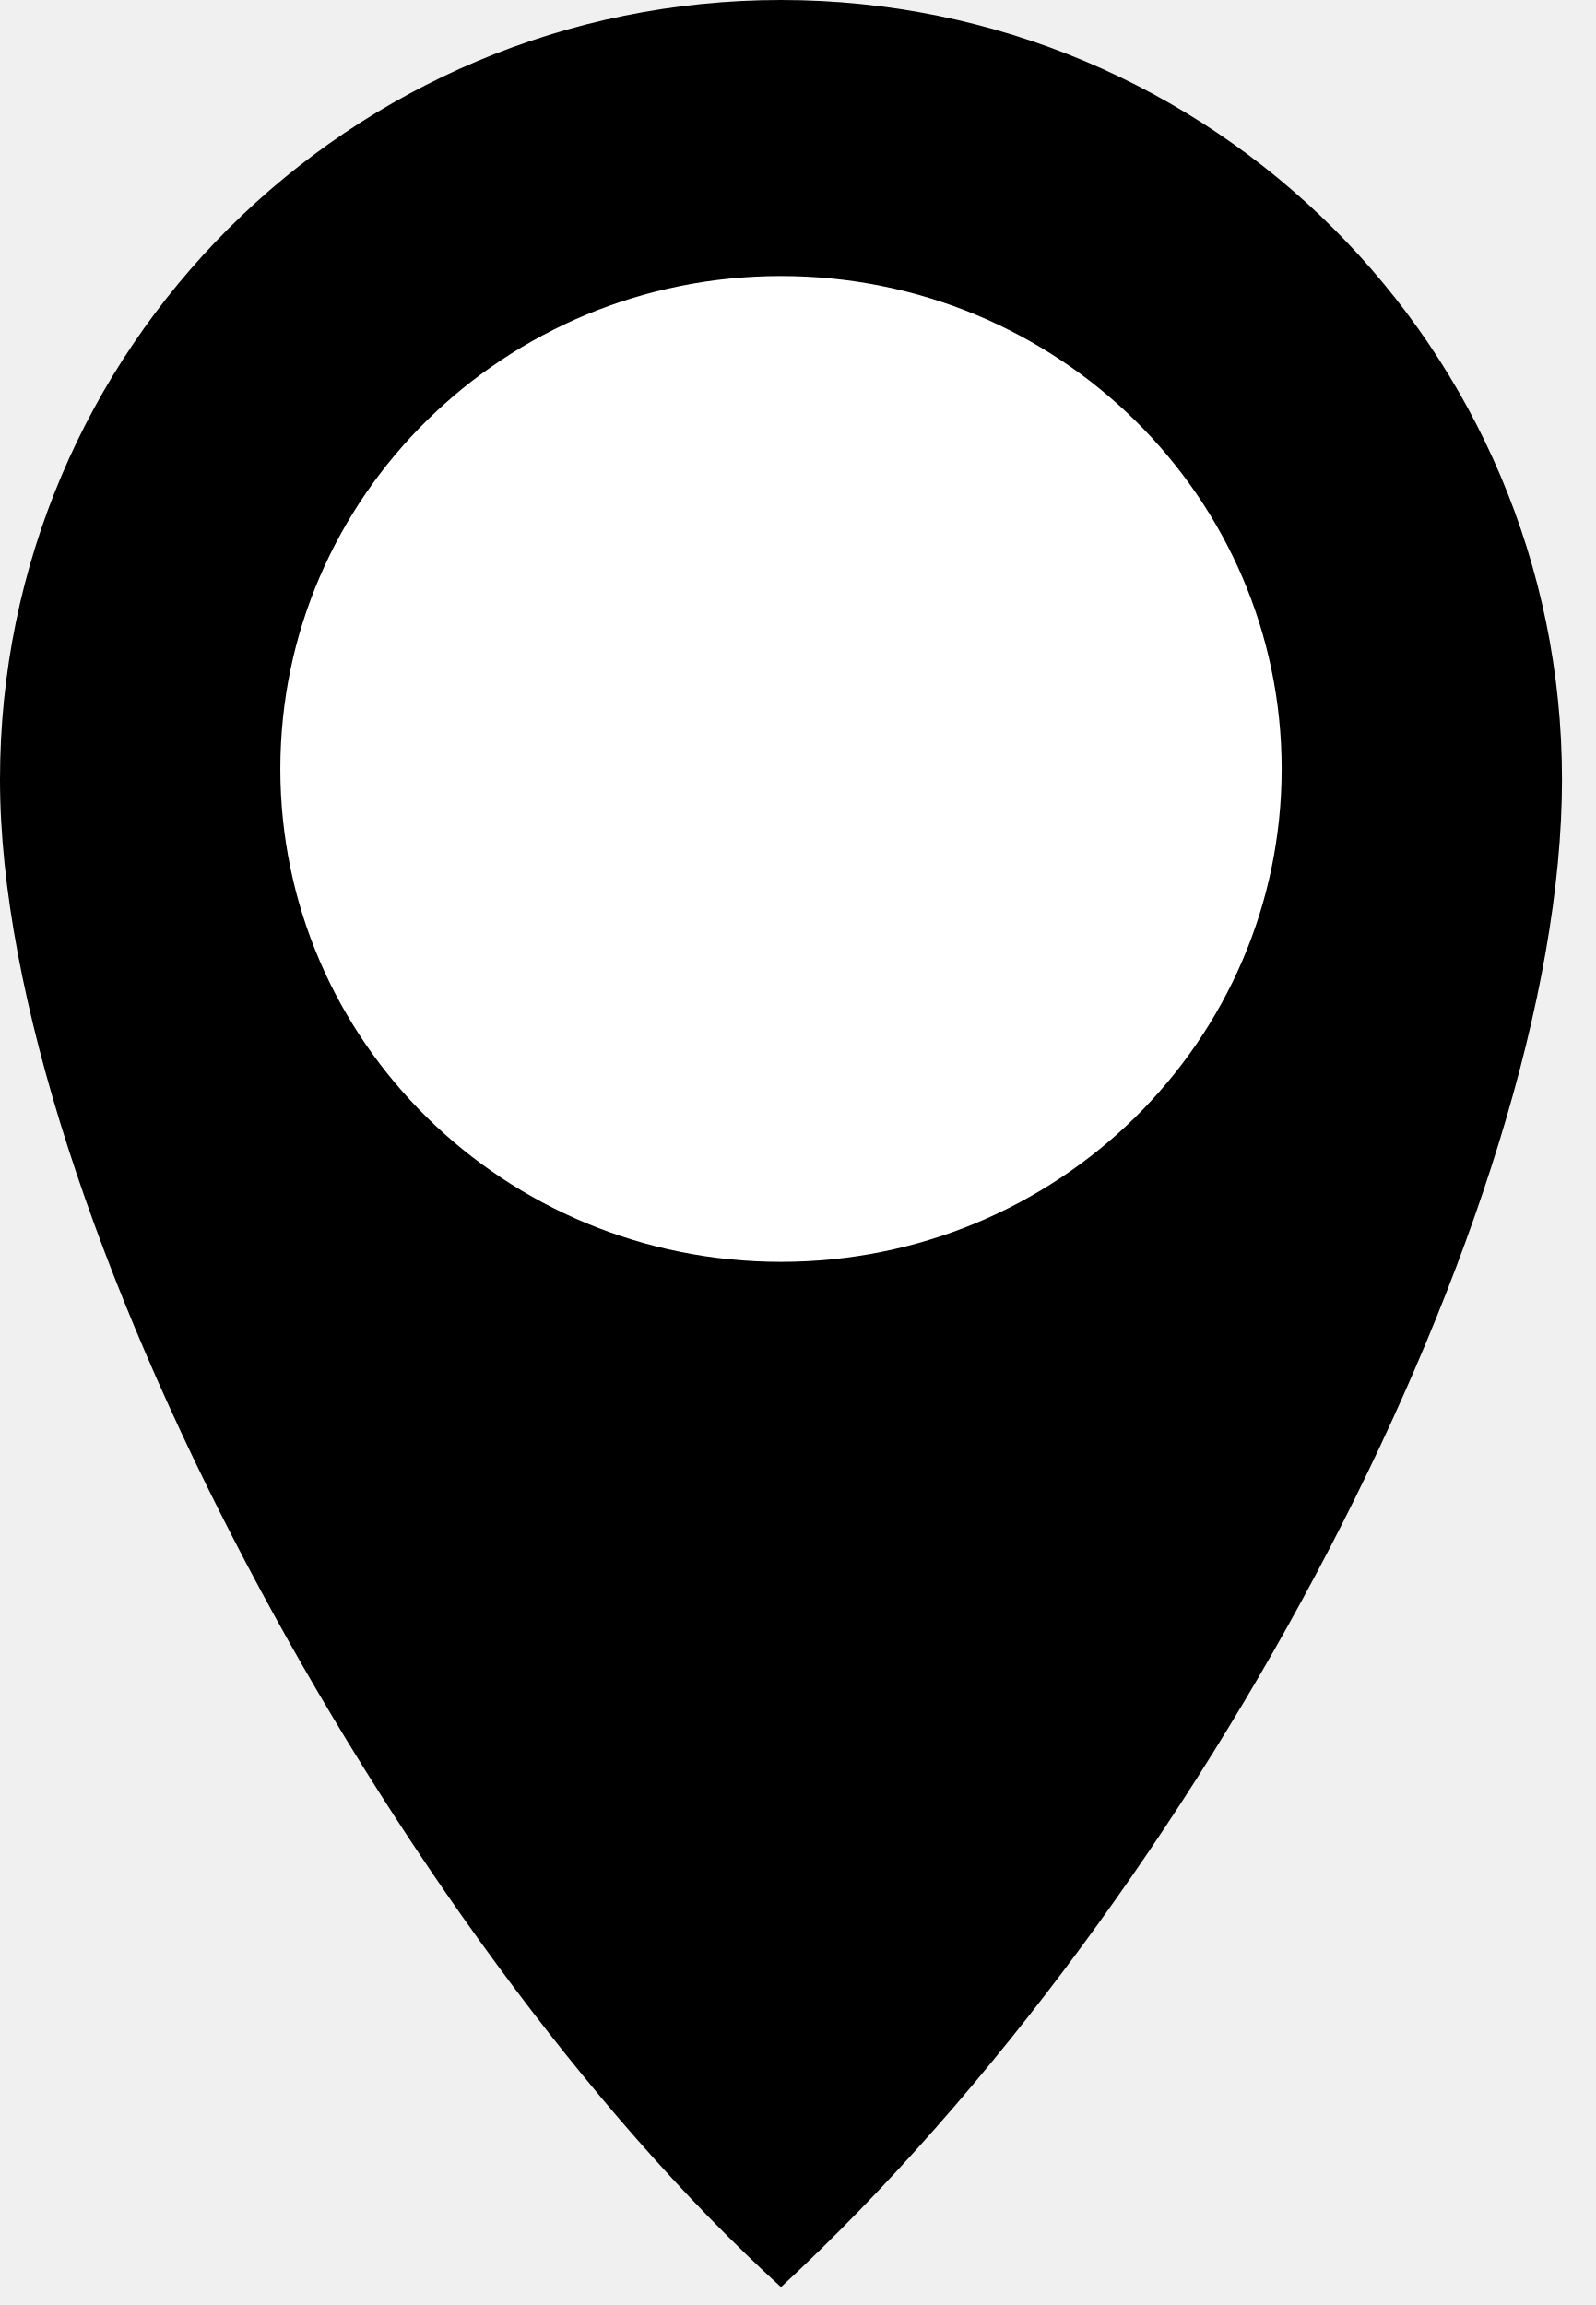
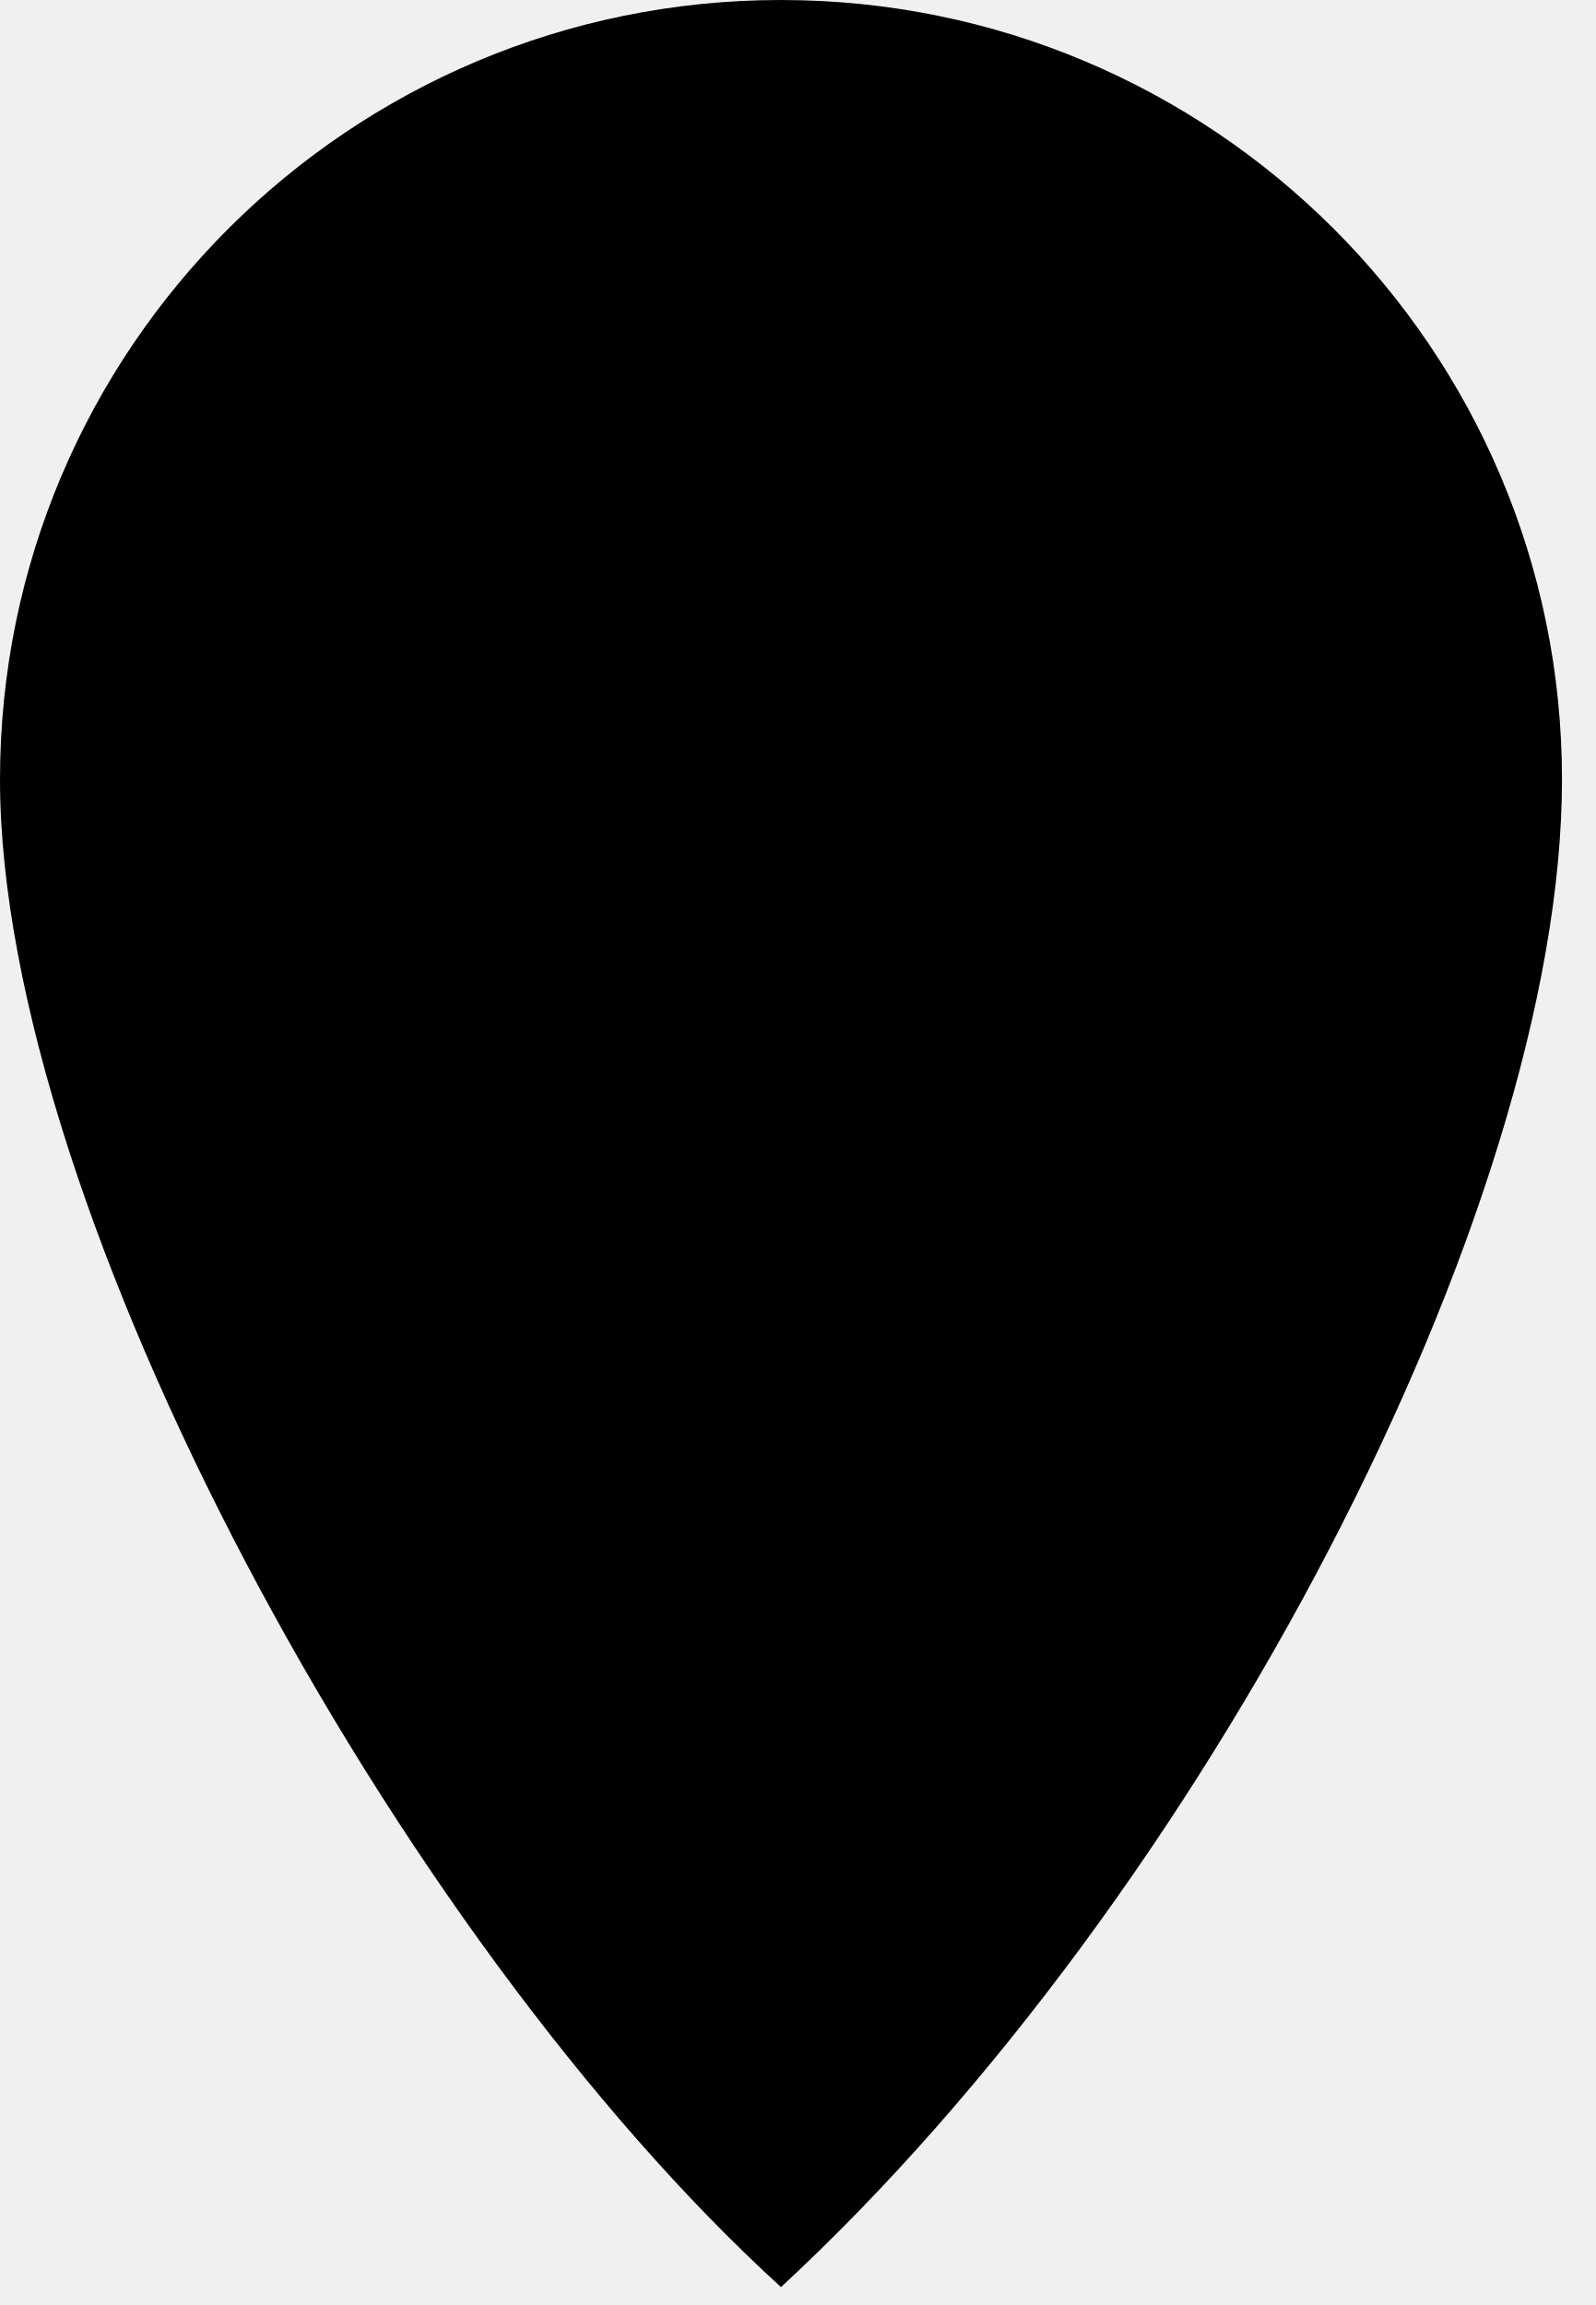
<svg xmlns="http://www.w3.org/2000/svg" width="27" height="39" fill="none">
-   <path d="M26.428 13.188c0 7.284-6.085 18.915-13.214 25.509C6.702 32.764 0 20.471 0 13.188 0 5.904 5.916 0 13.214 0s13.214 5.904 13.214 13.188z" fill="#000" />
-   <ellipse cx="13.214" cy="13.01" rx="8.471" ry="8.34" fill="#fff" />
+   <path d="M26.428 13.188c0 7.284-6.085 18.915-13.214 25.509C6.702 32.764 0 20.471 0 13.188 0 5.904 5.916 0 13.214 0s13.214 5.904 13.214 13.188z" fill="currentColor" />
+   <ellipse cx="13.214" cy="13.01" rx="8.471" ry="8.34" />
</svg>
